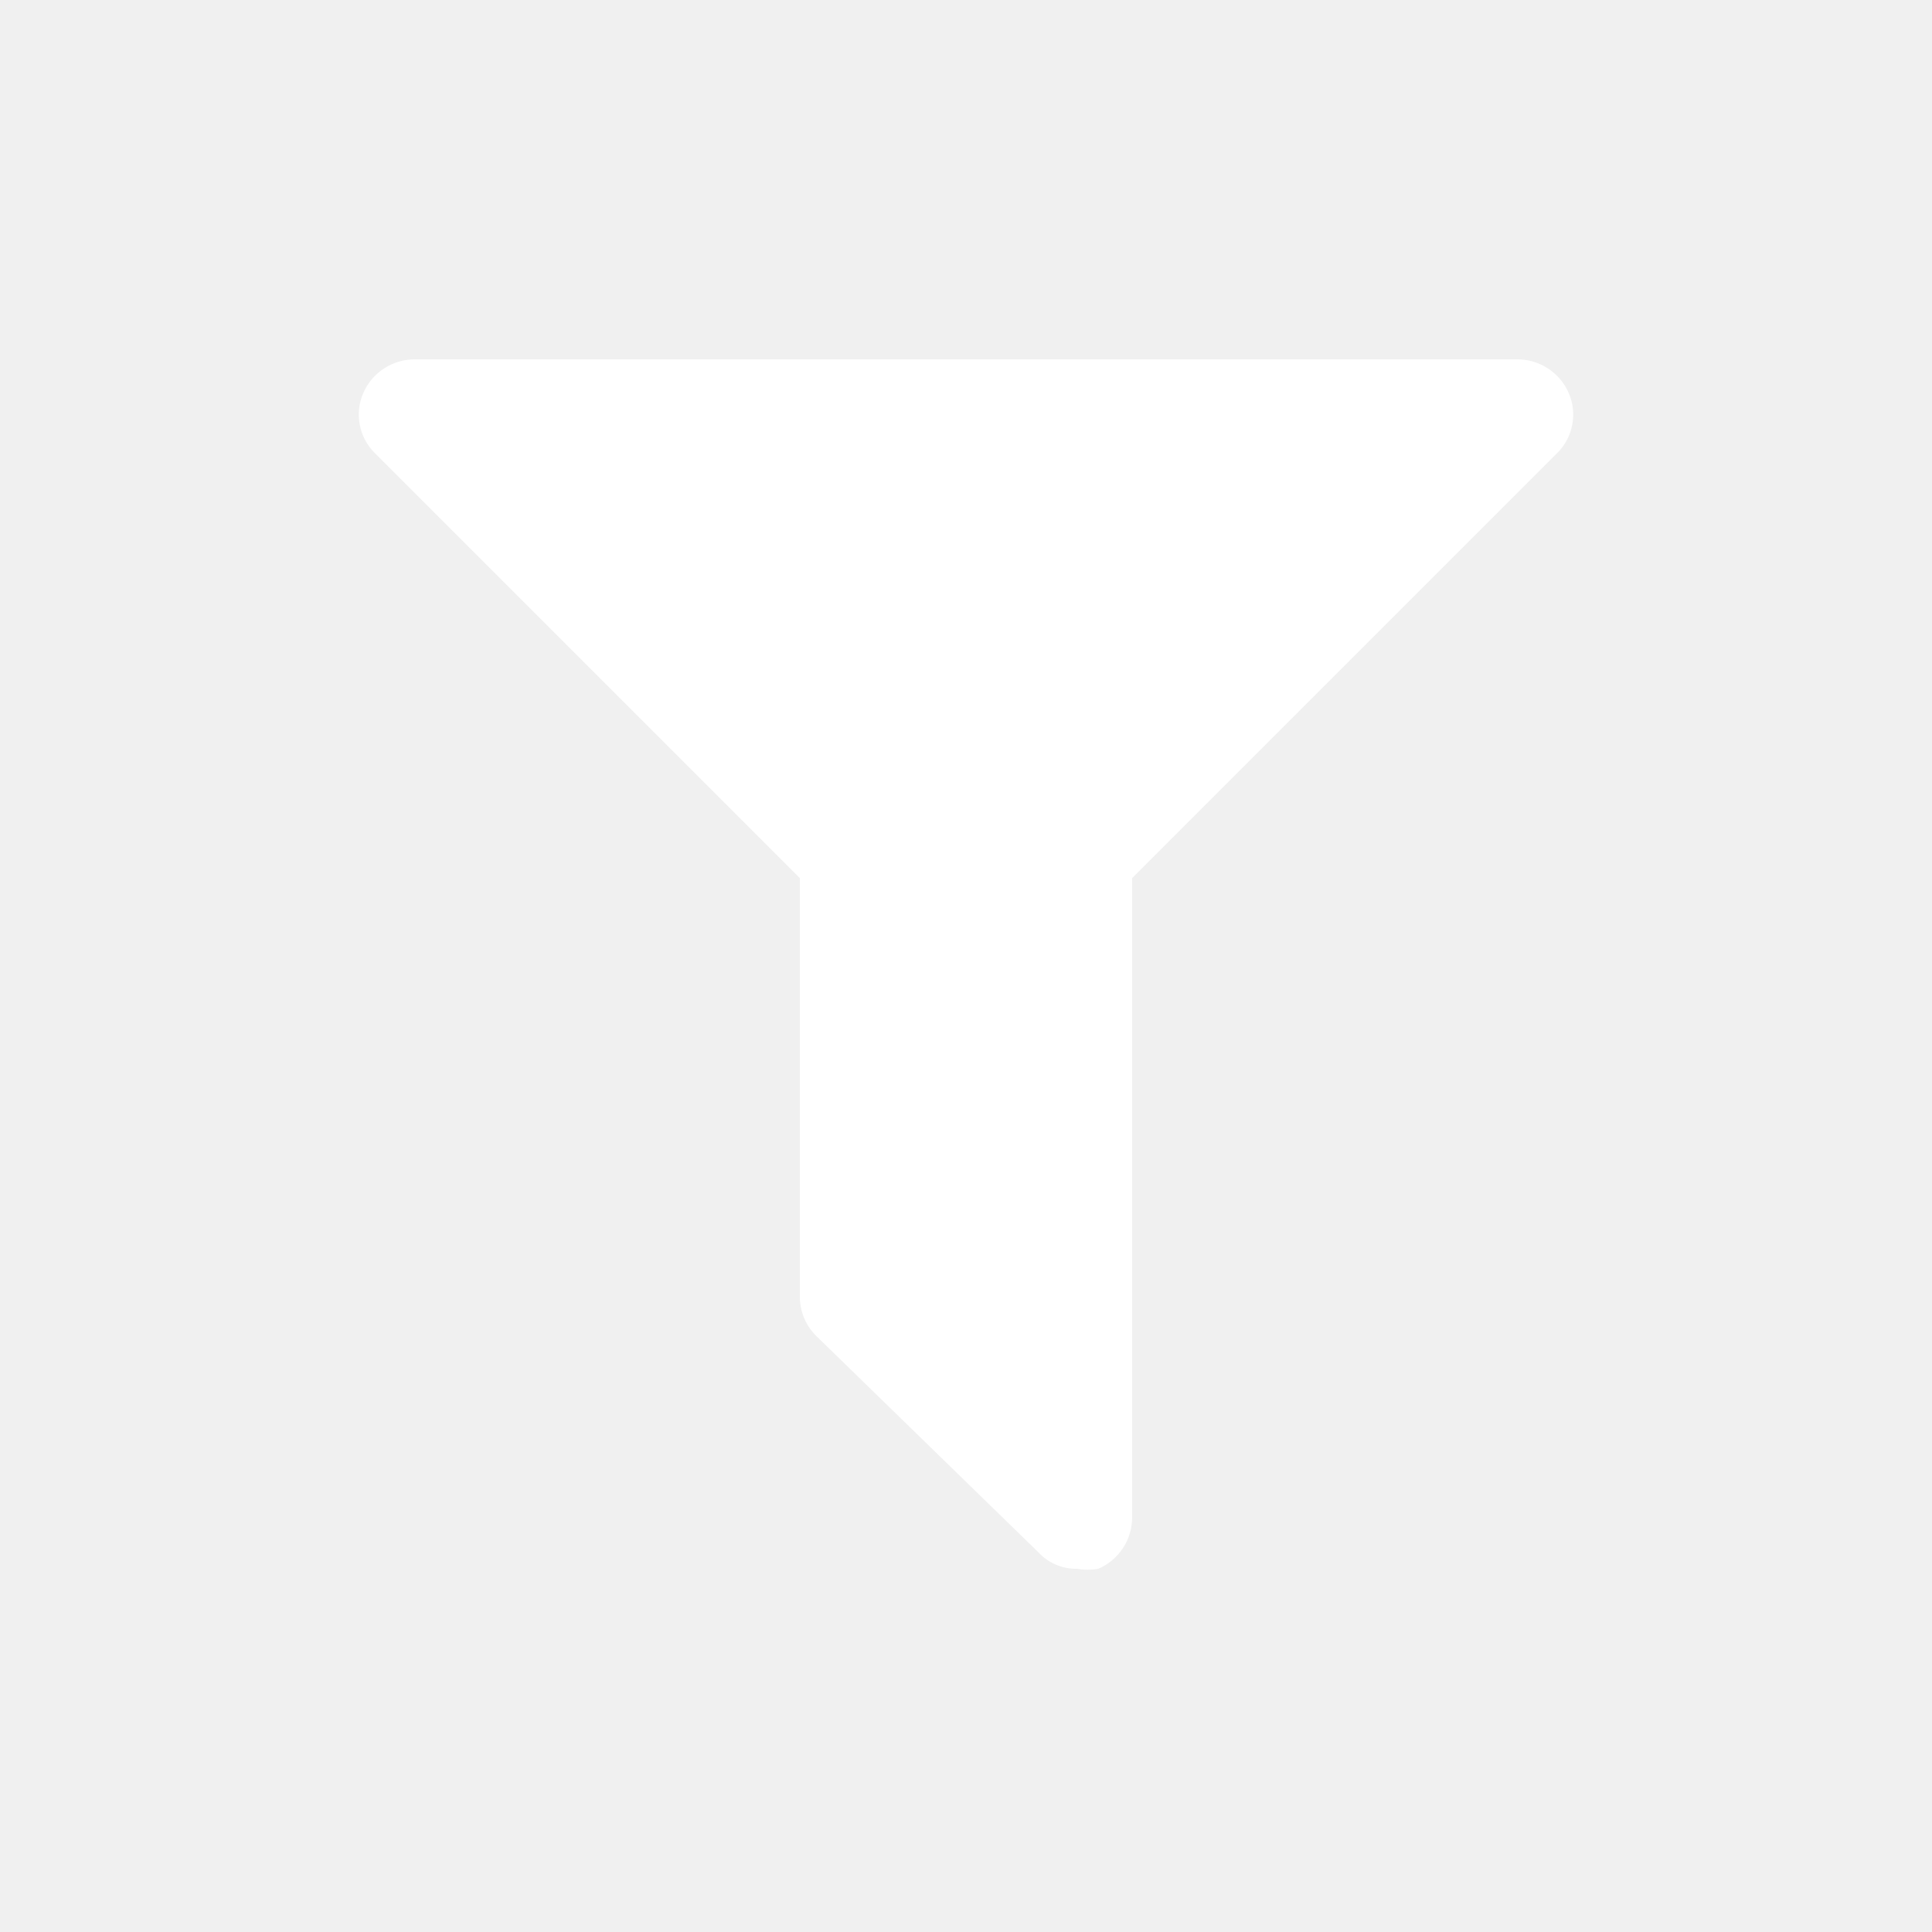
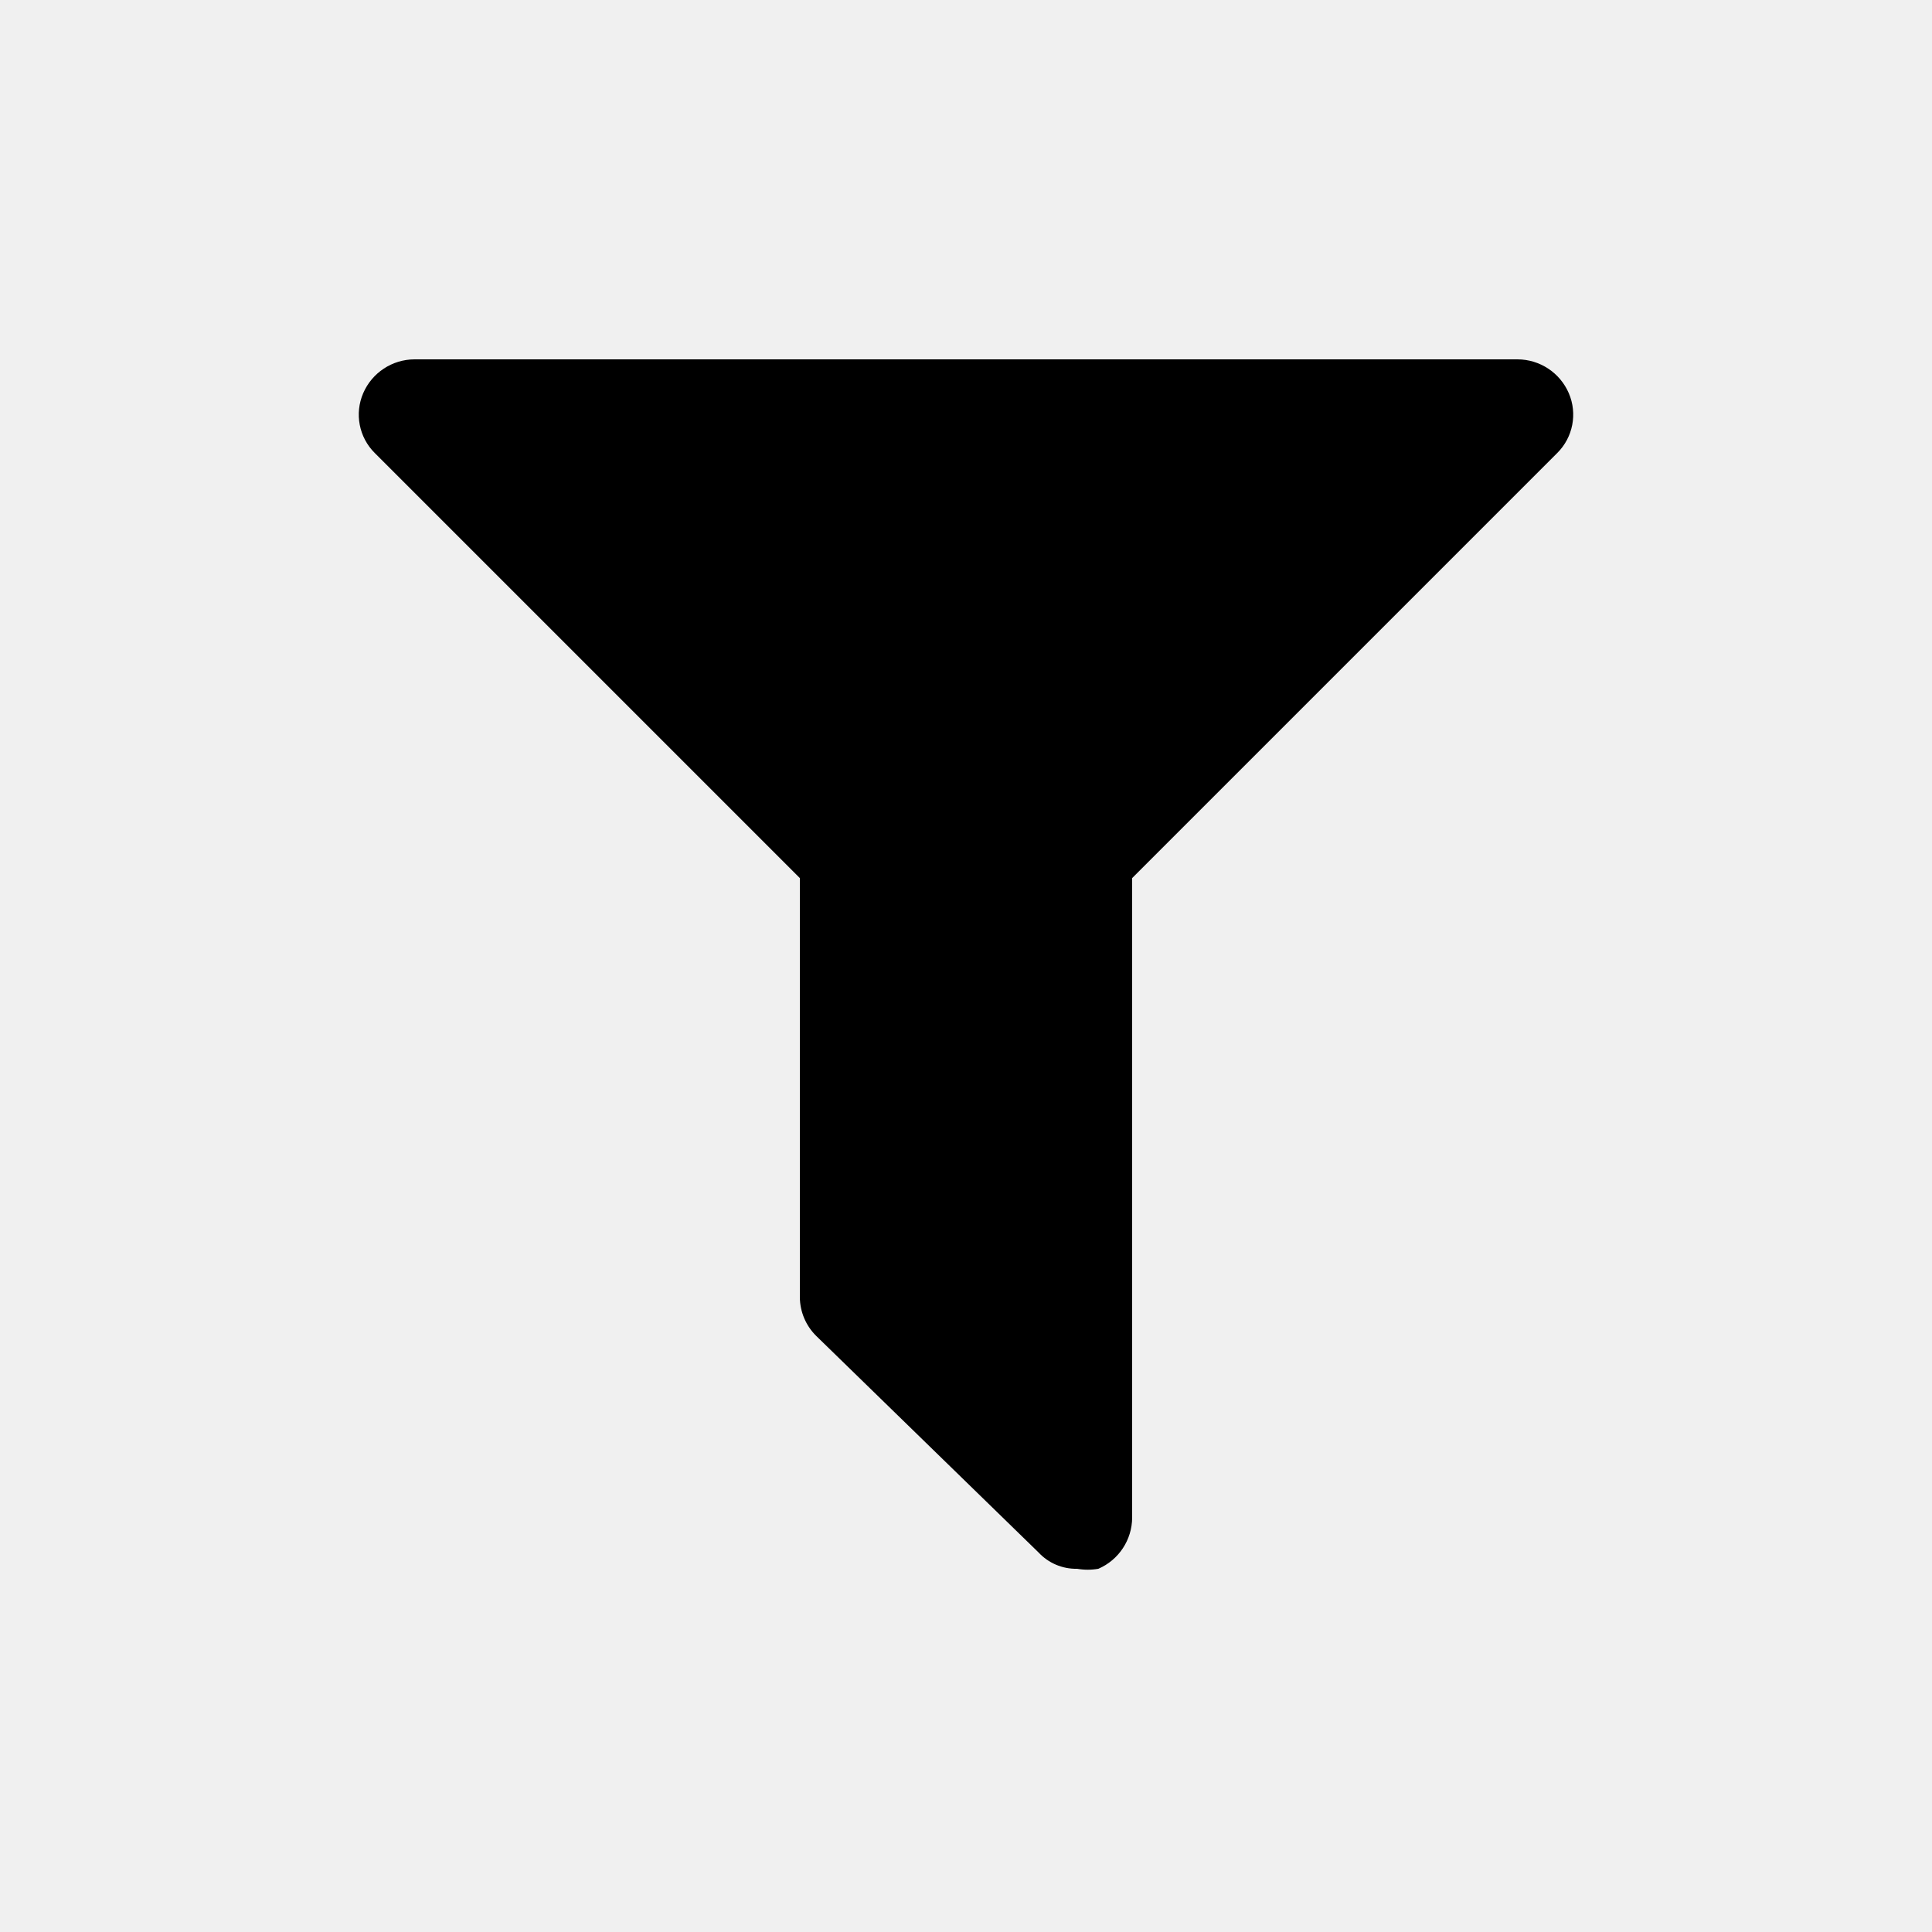
<svg xmlns="http://www.w3.org/2000/svg" viewBox="0 0 20 20">
-   <defs>
-     <style>.a { fill: #fff; } .b { fill: none; }</style>
-   </defs>
-   <g>
-     <path class="a" d="M16.12,4.69l-4.4,4.4v6.62a.58.58,0,0,1-.35.53.64.64,0,0,1-.22,0,.53.53,0,0,1-.4-.17L8.45,13.83a.57.57,0,0,1-.17-.4V9.09l-4.4-4.4a.56.56,0,0,1-.12-.62.58.58,0,0,1,.53-.35H15.71a.58.58,0,0,1,.53.35A.56.56,0,0,1,16.12,4.69Z" />
-     <rect class="b" width="20" height="20" />
-   </g>
+   <path fill="currentColor" d="m16.12 4.69-4.4 4.4v6.62a.58.58 0 0 1-.35.53.64.64 0 0 1-.22 0 .53.53 0 0 1-.4-.17l-2.3-2.24a.57.57 0 0 1-.17-.4V9.09l-4.4-4.4a.56.56 0 0 1-.12-.62.58.58 0 0 1 .53-.35h11.42a.58.58 0 0 1 .53.35.56.56 0 0 1-.12.62Z" />
</svg>
